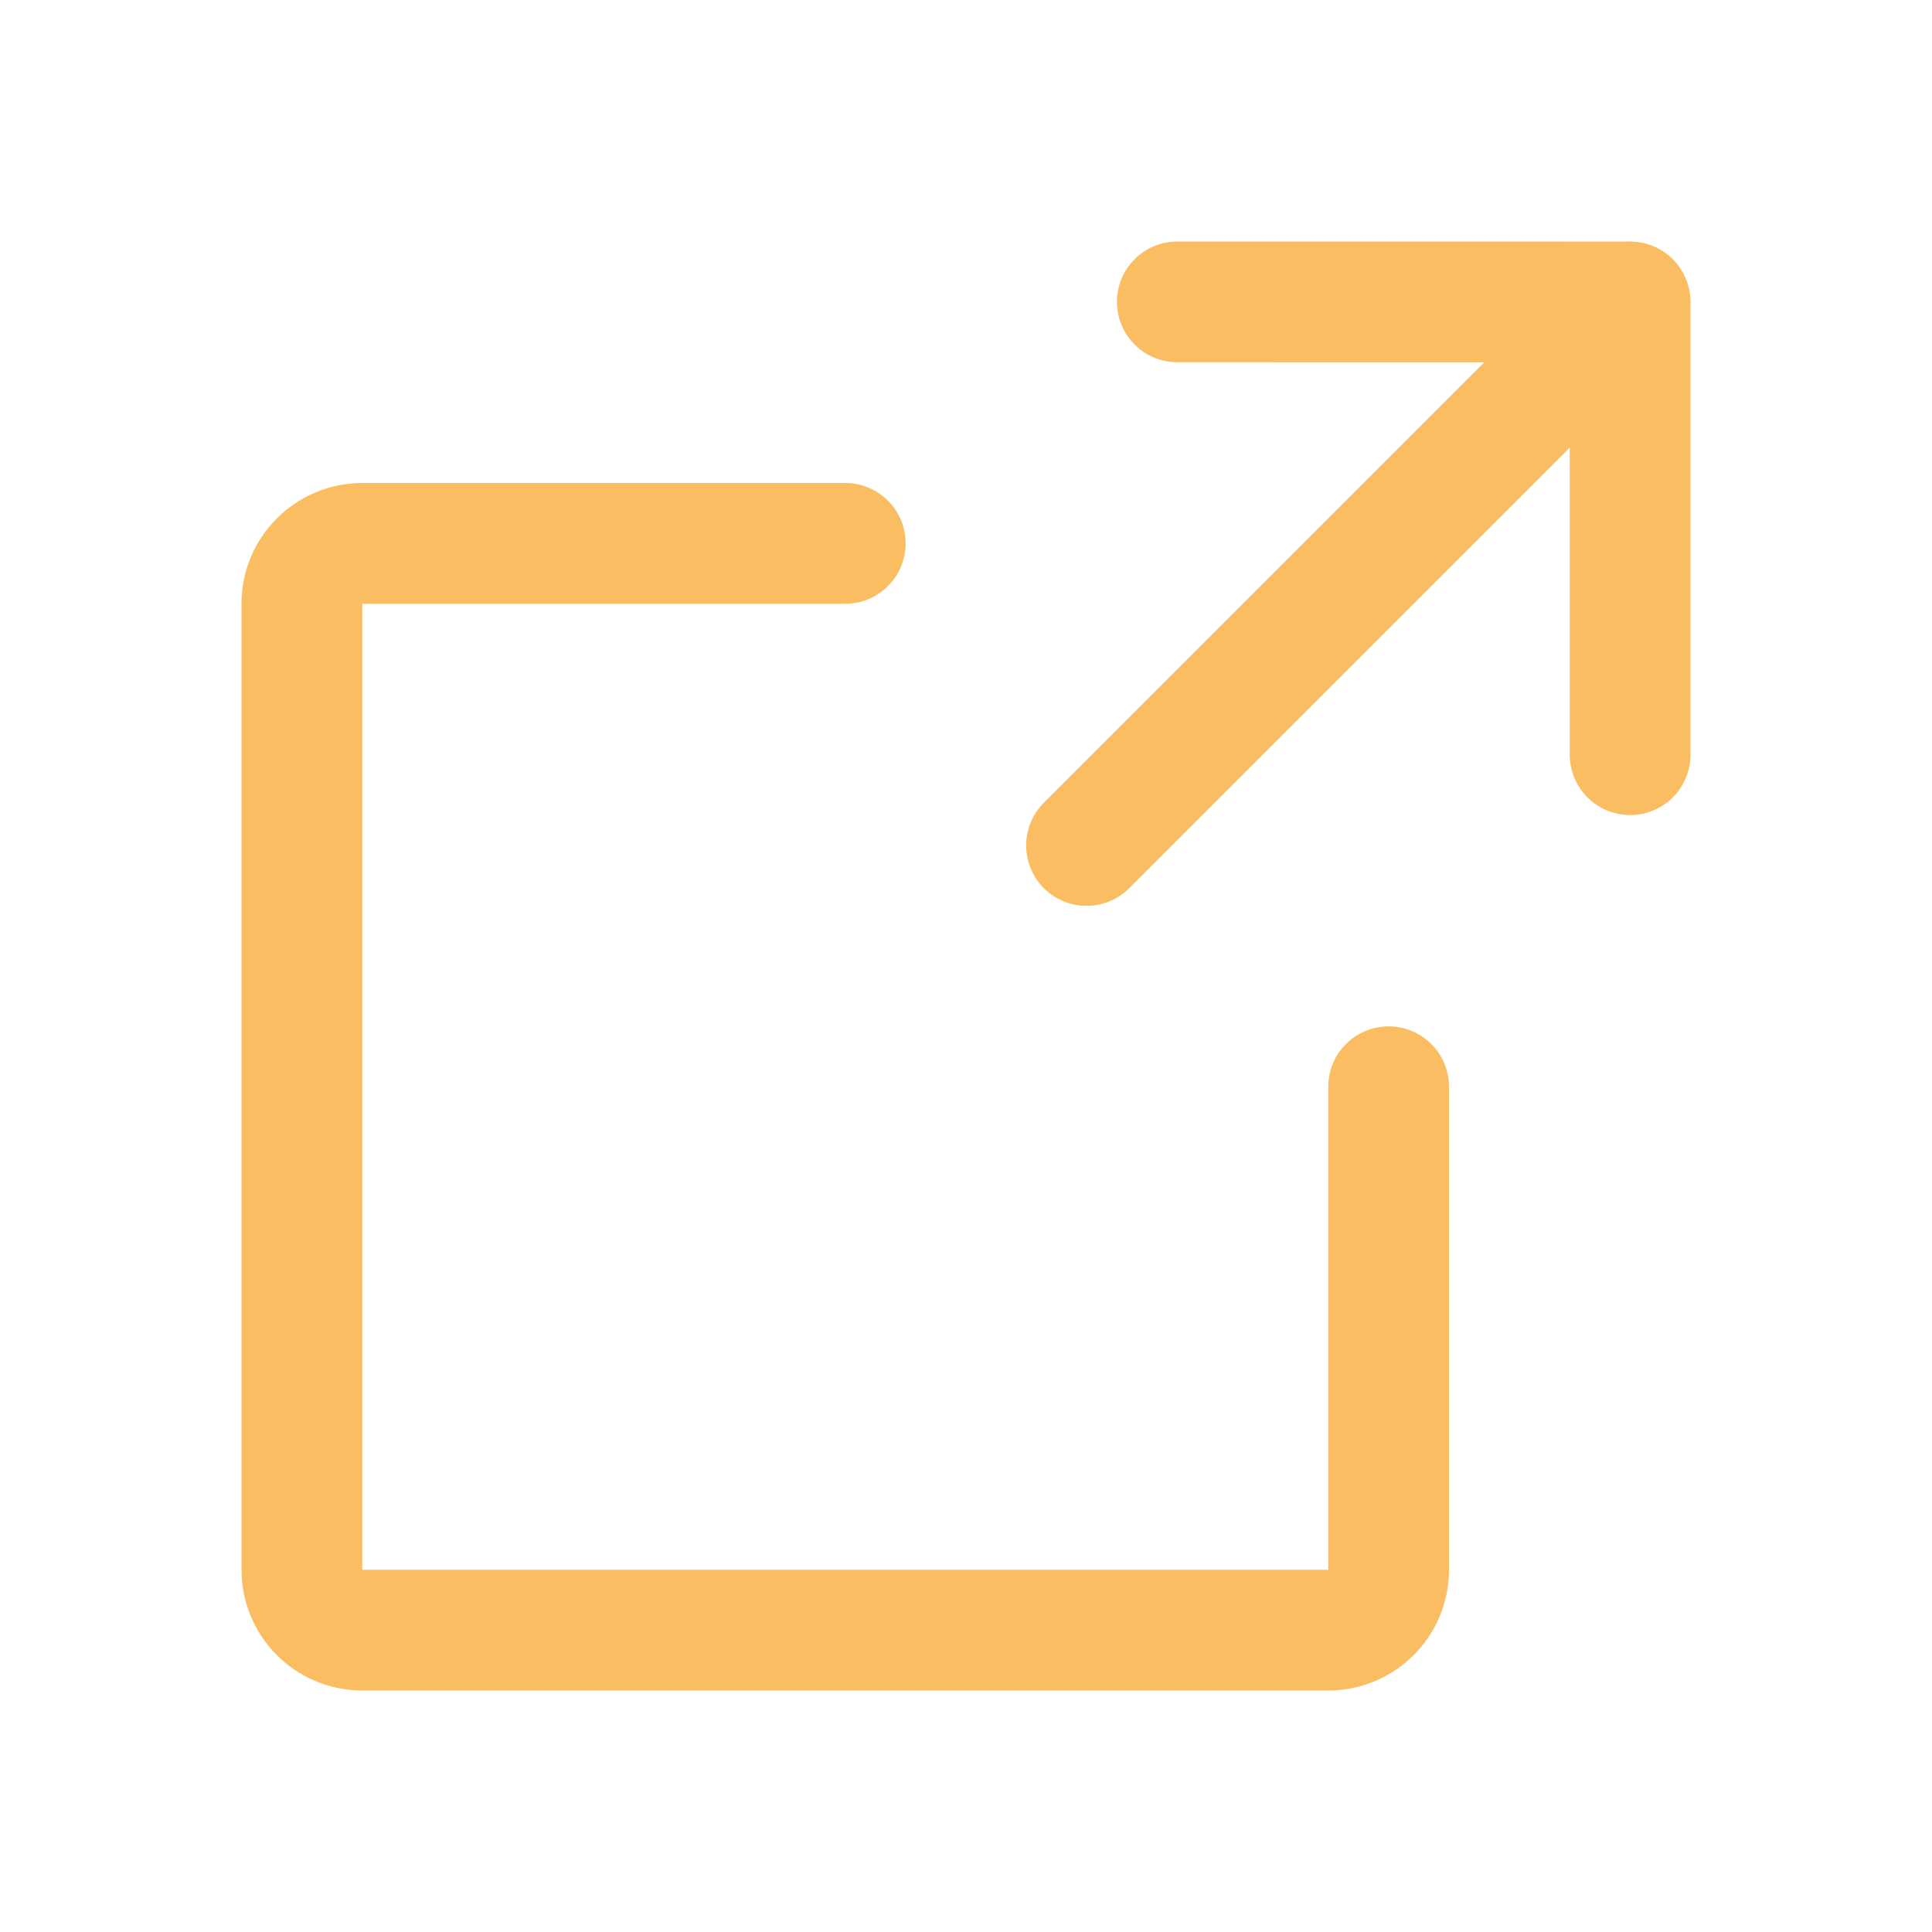
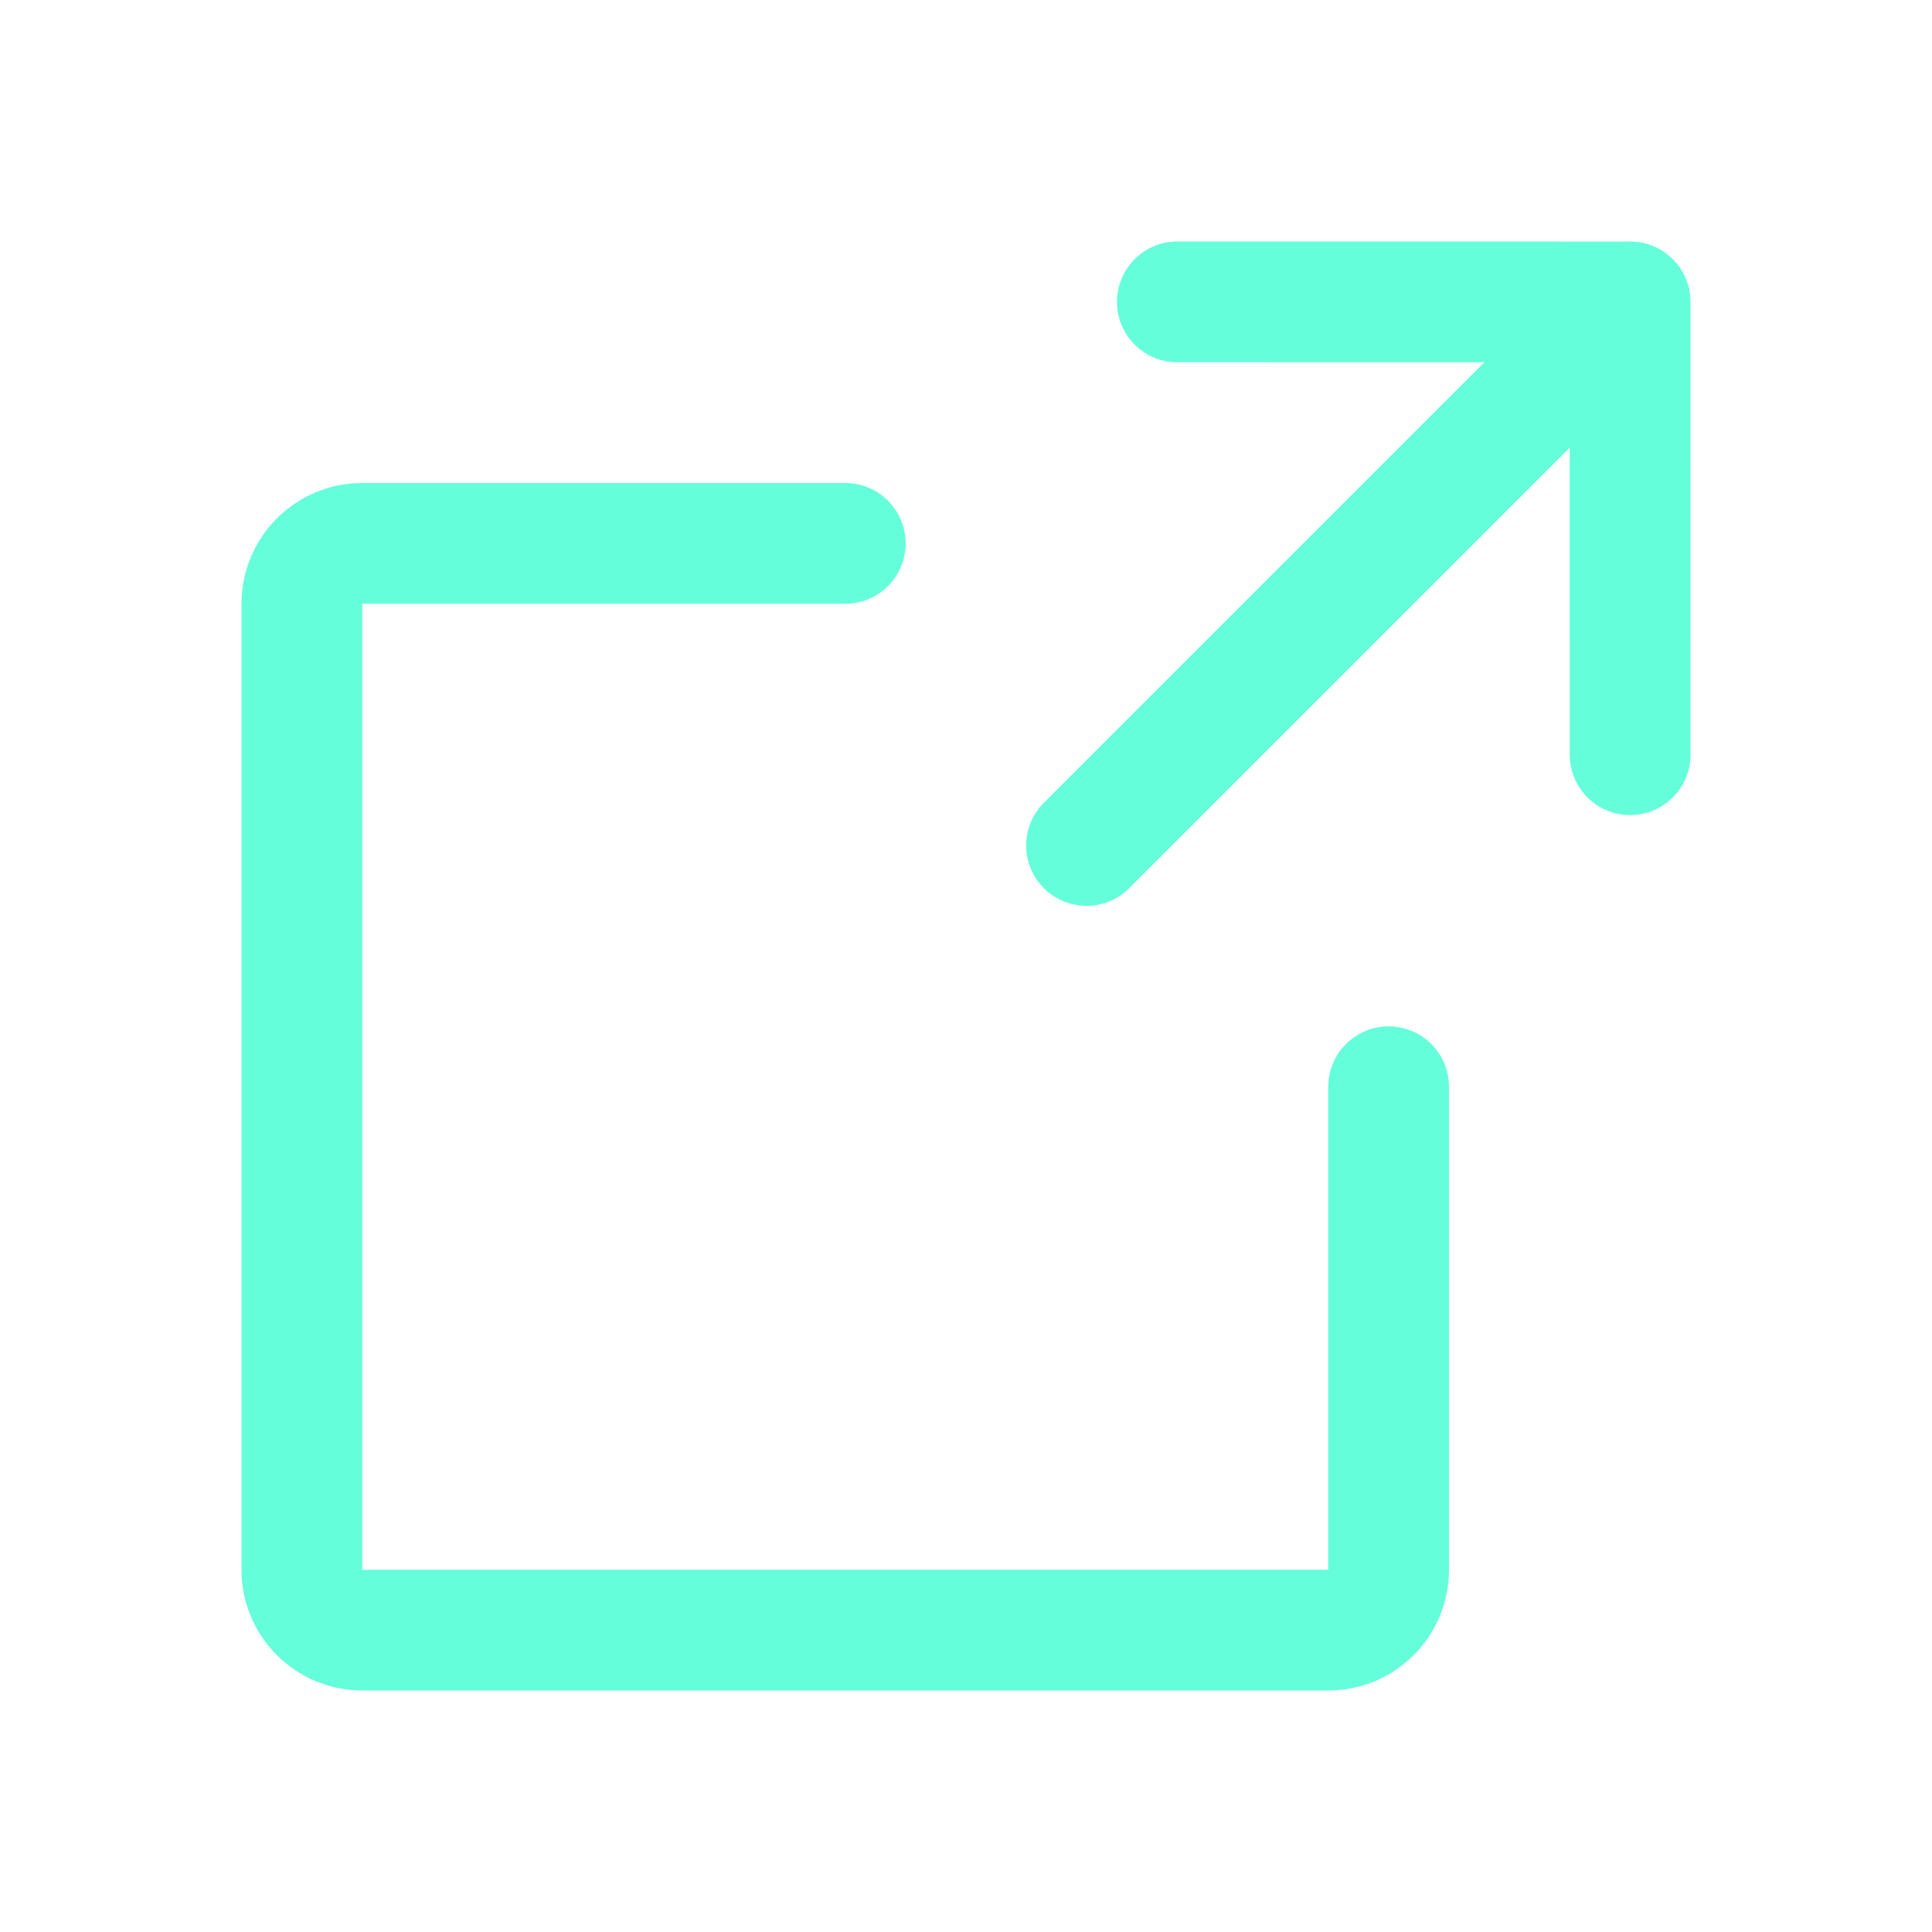
<svg xmlns="http://www.w3.org/2000/svg" viewBox="0 0 256 256">
  <rect width="256" height="256" fill="none" />
-   <polyline fill="none" stroke="#fabd62" stroke-linecap="round" stroke-linejoin="round" stroke-width="16" points="216 100 215.992 40.008 156 40" />
-   <line x1="143.971" x2="215.971" y1="112.029" y2="40.029" fill="none" stroke="#fabd62" stroke-linecap="round" stroke-linejoin="round" stroke-width="16" />
-   <path fill="none" stroke="#fabd62" stroke-linecap="round" stroke-linejoin="round" stroke-width="16" d="M184,144v64a8,8,0,0,1-8,8H48a8,8,0,0,1-8-8V80a8,8,0,0,1,8-8h64" />
+   <polyline fill="none" stroke="#64ffda" stroke-linecap="round" stroke-linejoin="round" stroke-width="16" points="216 100 215.992 40.008 156 40" />
+   <line x1="143.971" x2="215.971" y1="112.029" y2="40.029" fill="none" stroke="#64ffda" stroke-linecap="round" stroke-linejoin="round" stroke-width="16" />
+   <path fill="none" stroke="#64ffda" stroke-linecap="round" stroke-linejoin="round" stroke-width="16" d="M184,144v64a8,8,0,0,1-8,8H48a8,8,0,0,1-8-8V80a8,8,0,0,1,8-8h64" />
</svg>
